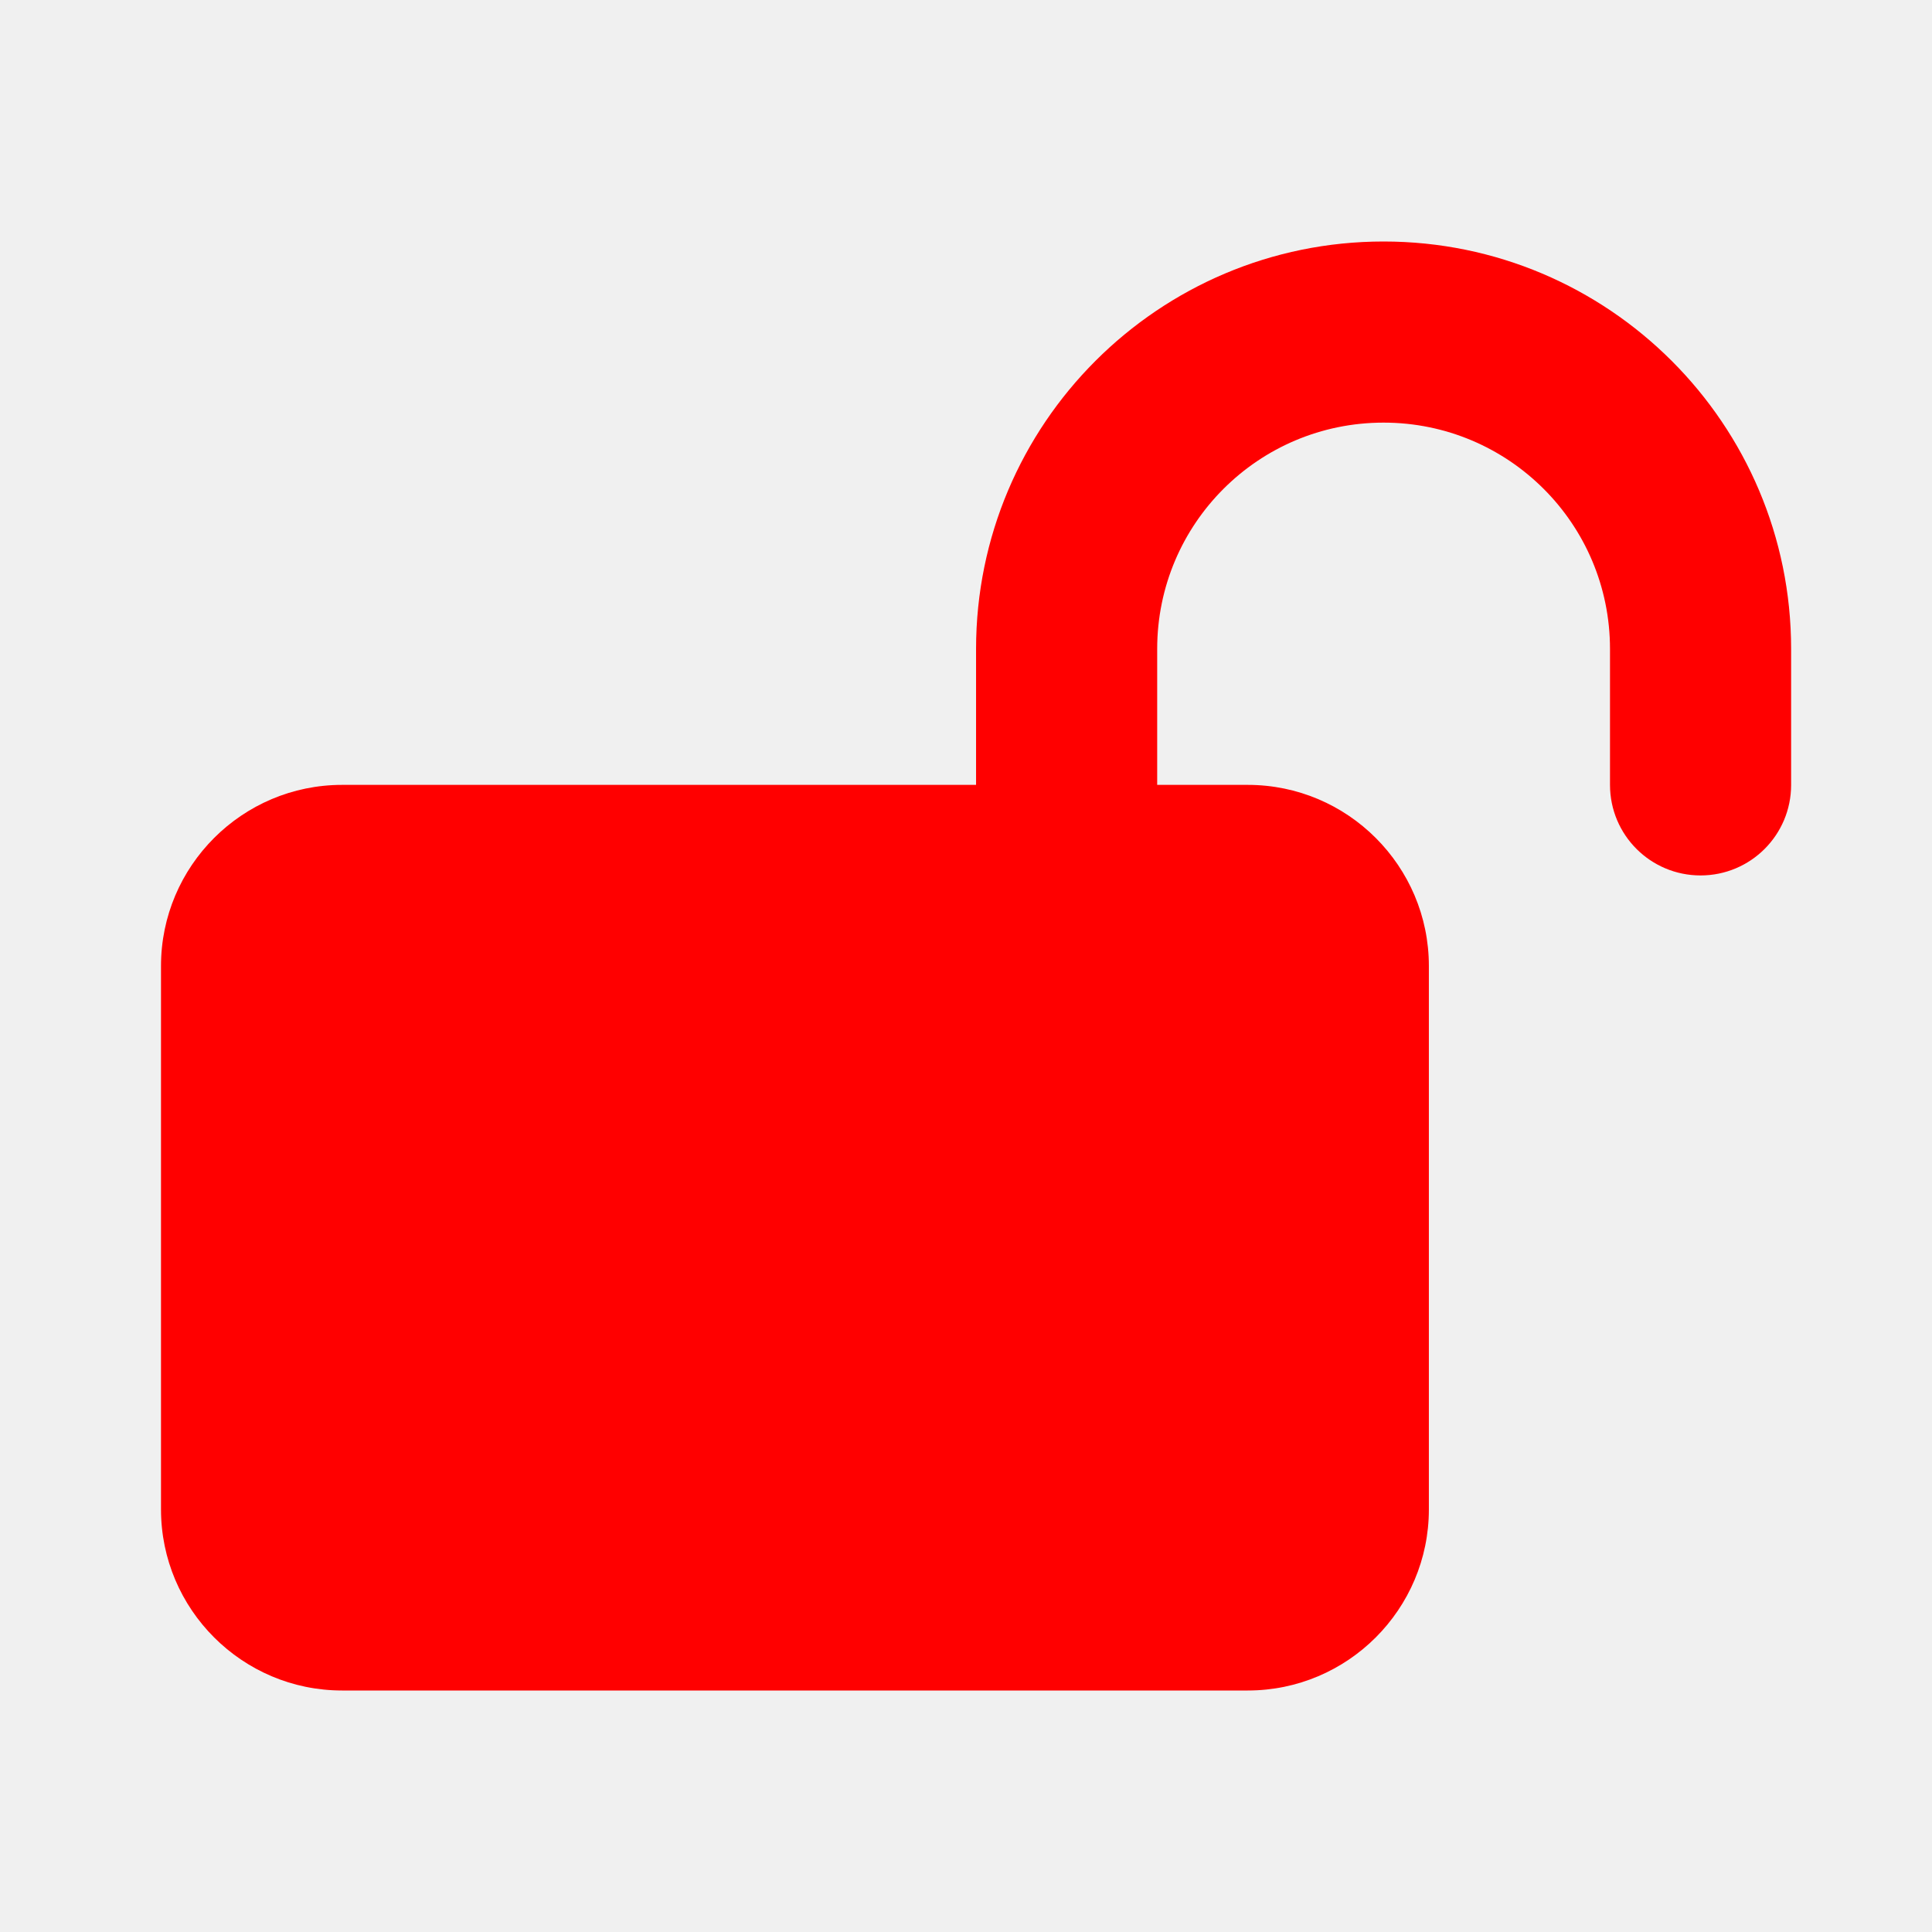
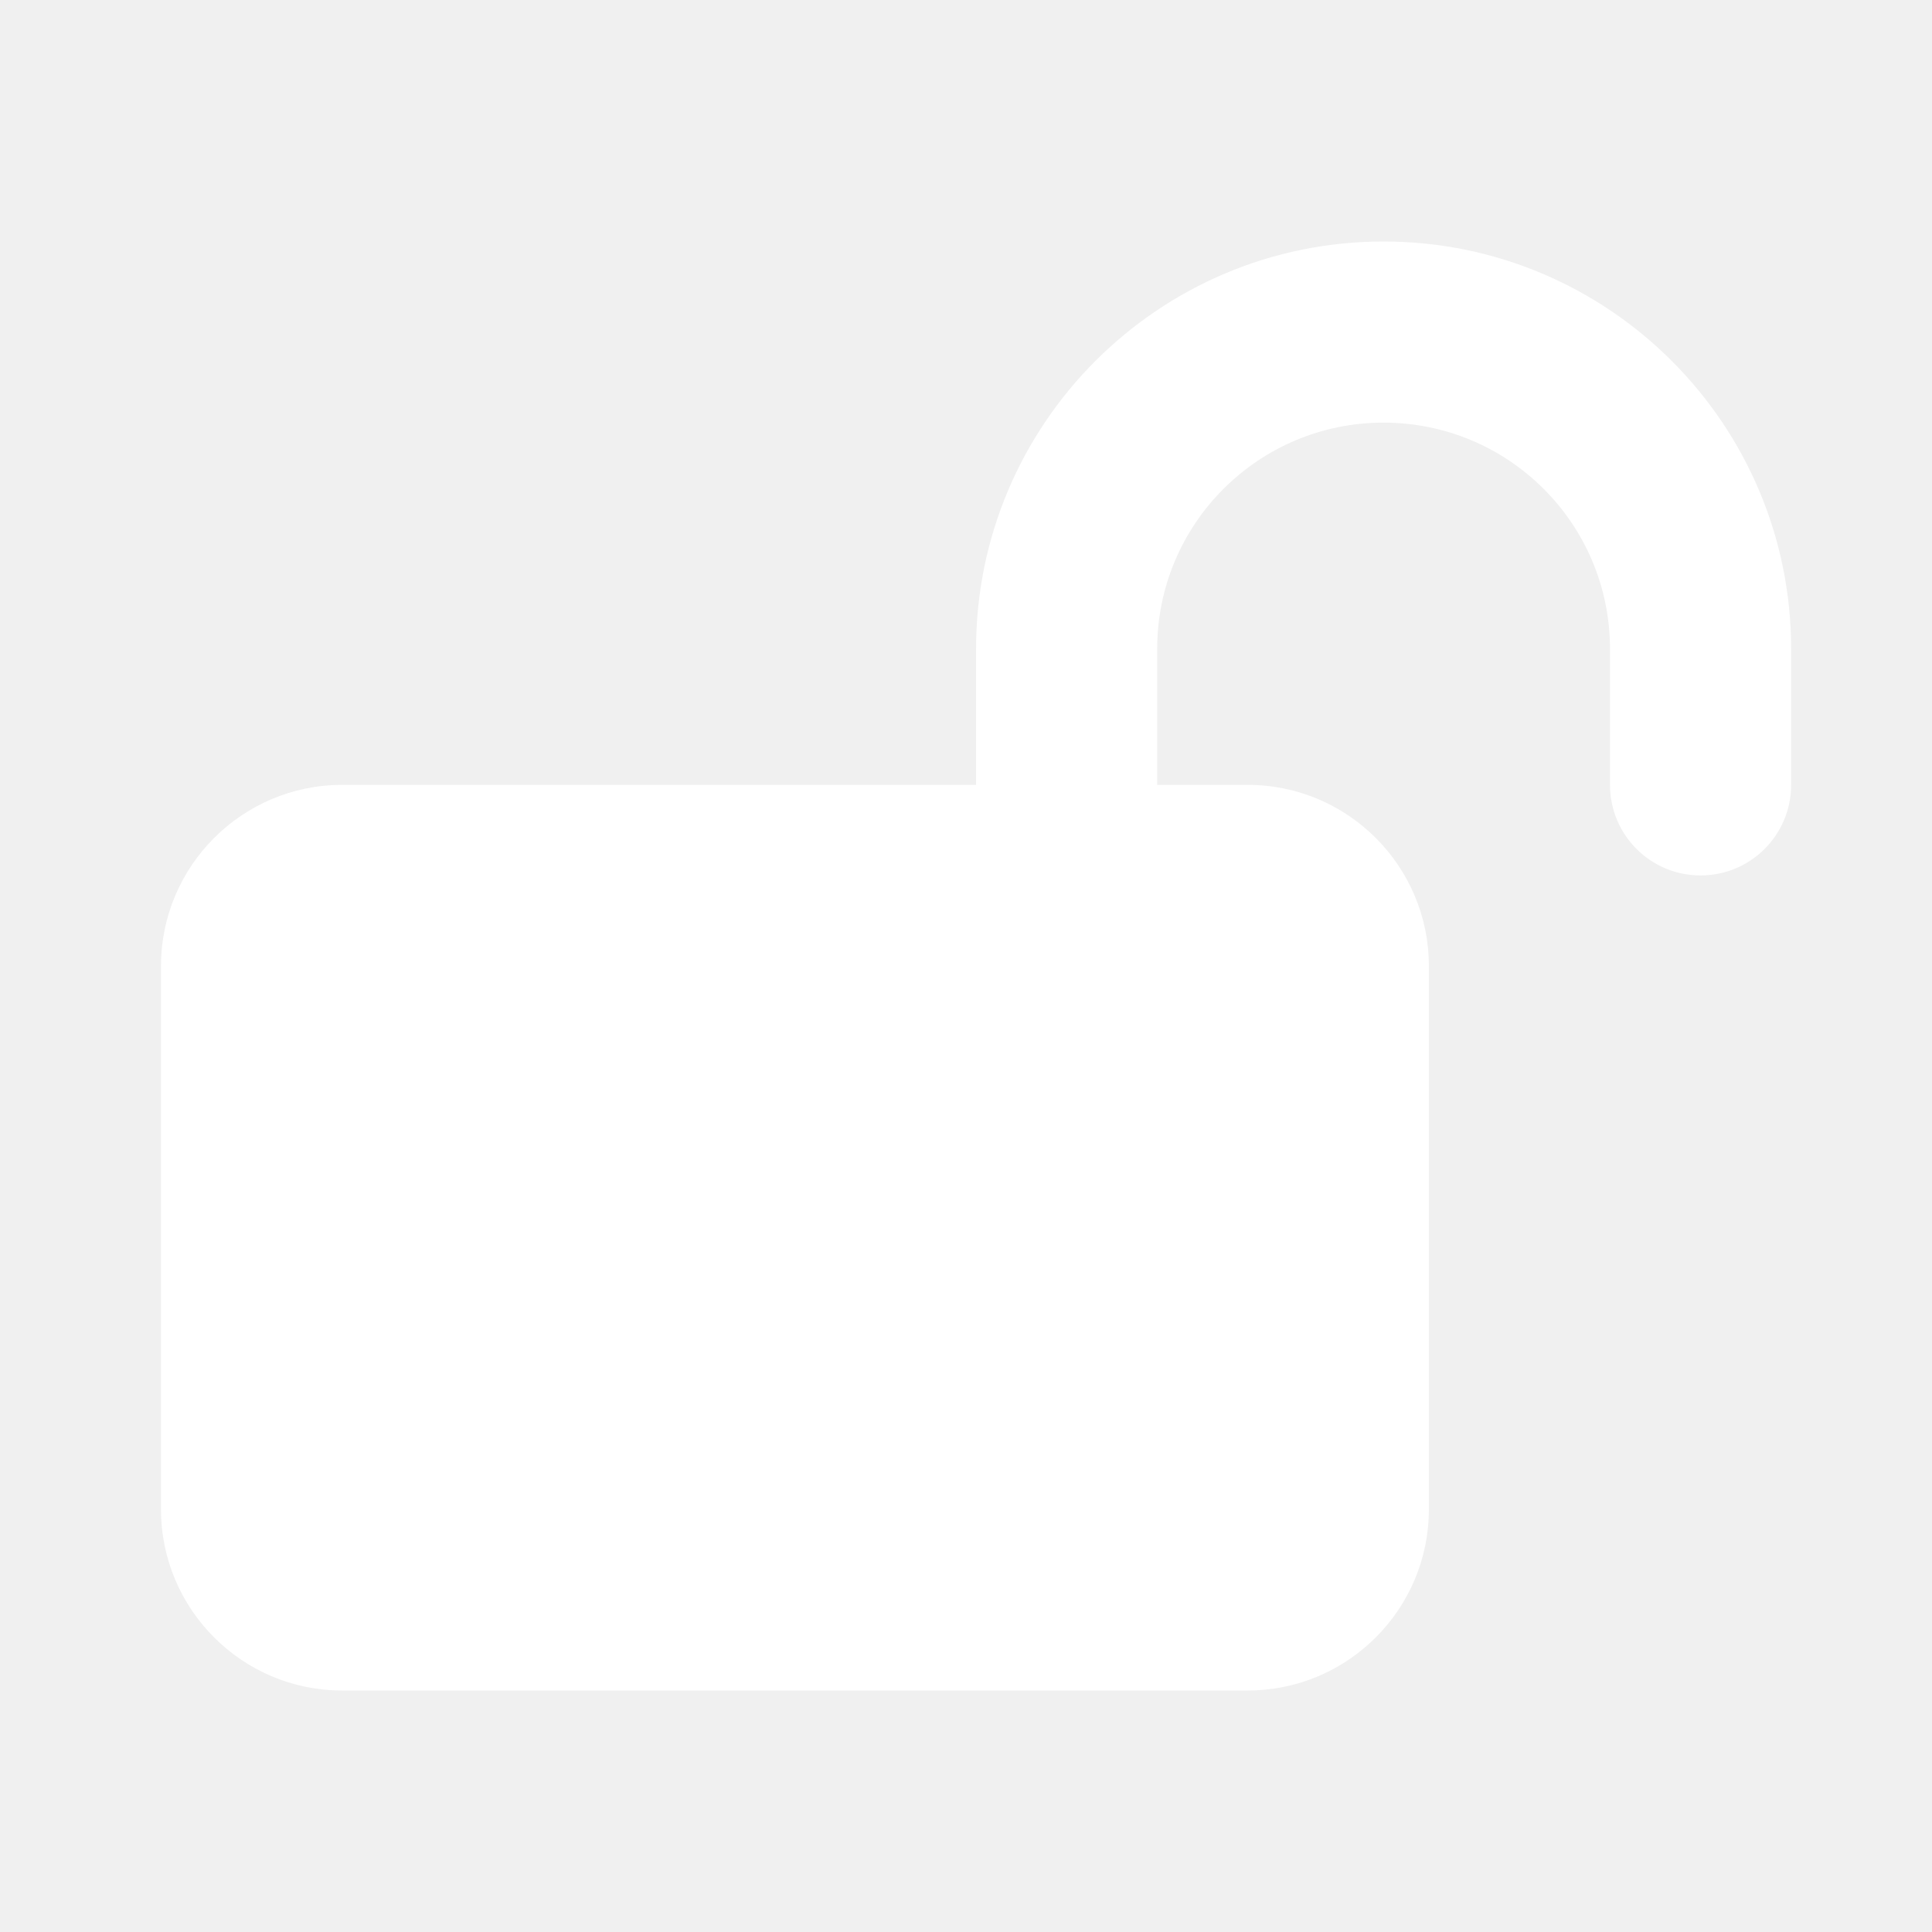
<svg xmlns="http://www.w3.org/2000/svg" width="24" height="24" viewBox="0 0 24 24" fill="none">
-   <path d="M14.375 8.062C14.375 6.508 15.633 5.25 17.187 5.25C18.741 5.25 20 6.508 20 8.062V9.75C20 10.372 20.503 10.875 21.125 10.875C21.747 10.875 22.25 10.372 22.25 9.75V8.062C22.25 5.267 19.982 3 17.187 3C14.393 3 12.125 5.267 12.125 8.062V9.75H4.25C3.009 9.75 2 10.759 2 12V18.75C2 19.991 3.009 21 4.25 21H15.5C16.741 21 17.75 19.991 17.75 18.75V12C17.75 10.759 16.741 9.75 15.5 9.75H14.375V8.062Z" fill="#FF0000" />
+   <path d="M14.375 8.062C14.375 6.508 15.633 5.25 17.187 5.25C18.741 5.25 20 6.508 20 8.062V9.75C20 10.372 20.503 10.875 21.125 10.875C21.747 10.875 22.25 10.372 22.25 9.75V8.062C22.25 5.267 19.982 3 17.187 3C14.393 3 12.125 5.267 12.125 8.062V9.75H4.25C3.009 9.75 2 10.759 2 12V18.75C2 19.991 3.009 21 4.25 21H15.5C16.741 21 17.75 19.991 17.75 18.75V12C17.75 10.759 16.741 9.75 15.5 9.75H14.375V8.062Z" fill="#FFFFFF" />
</svg>
